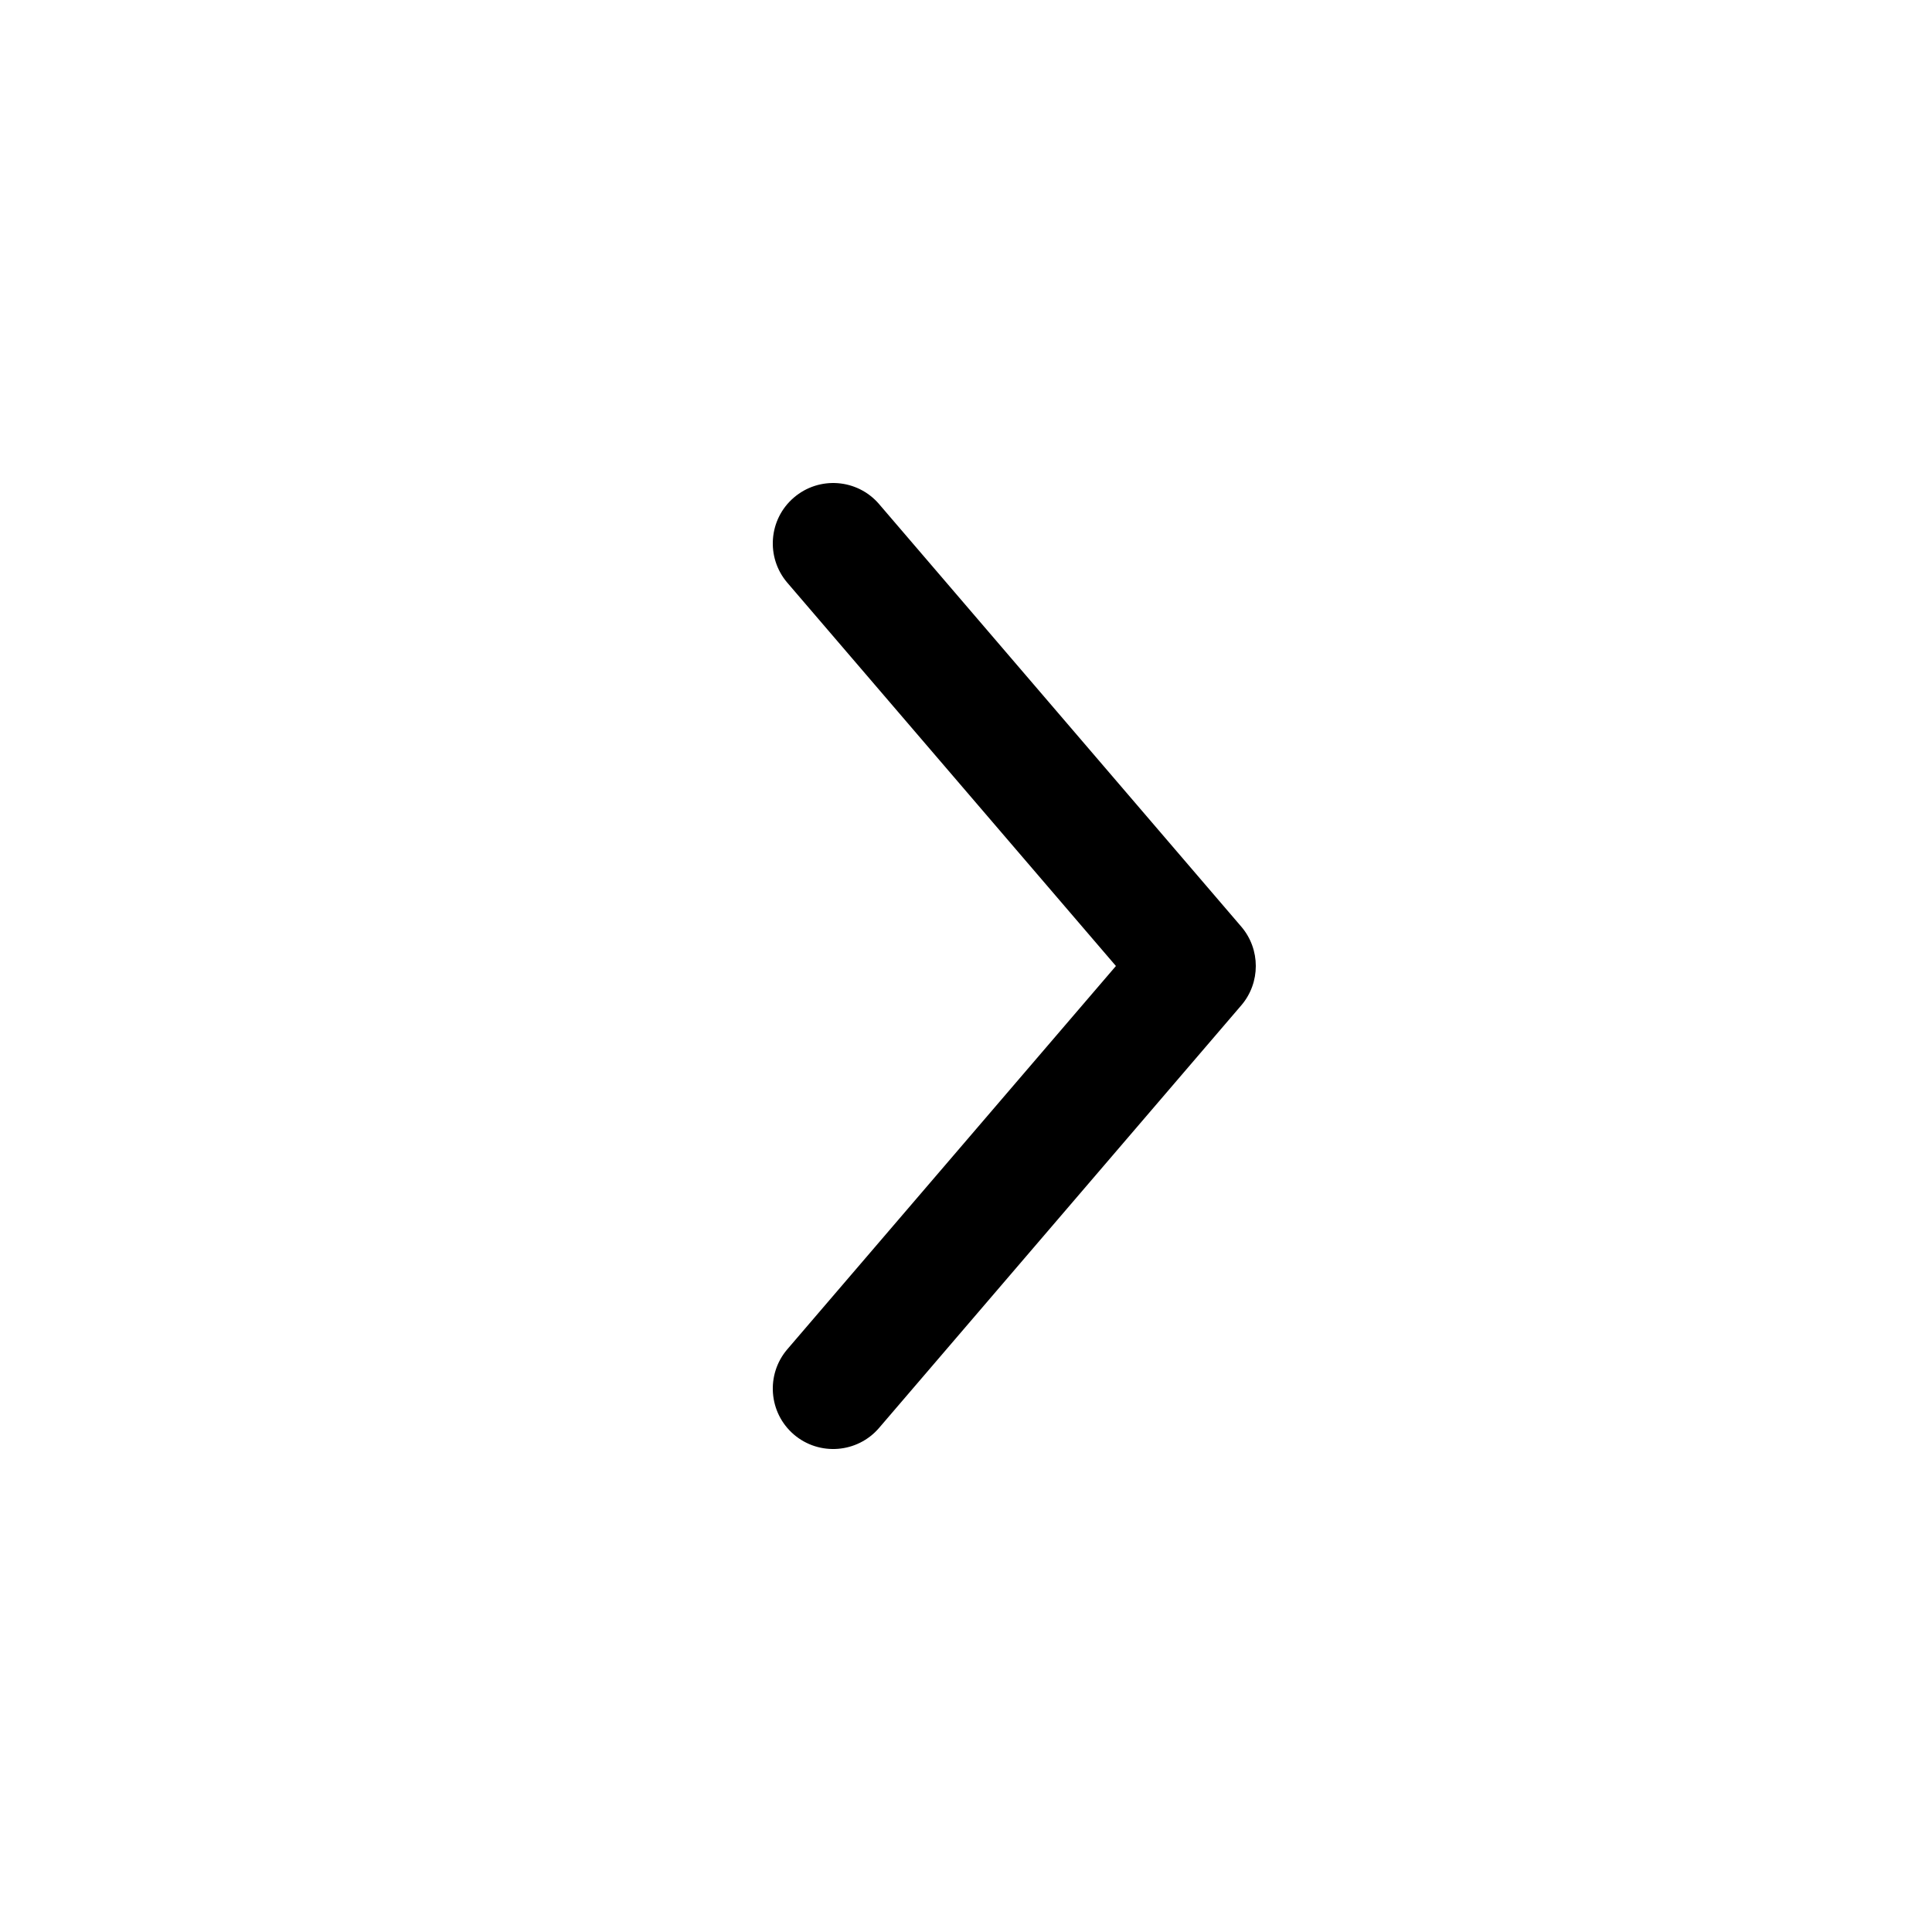
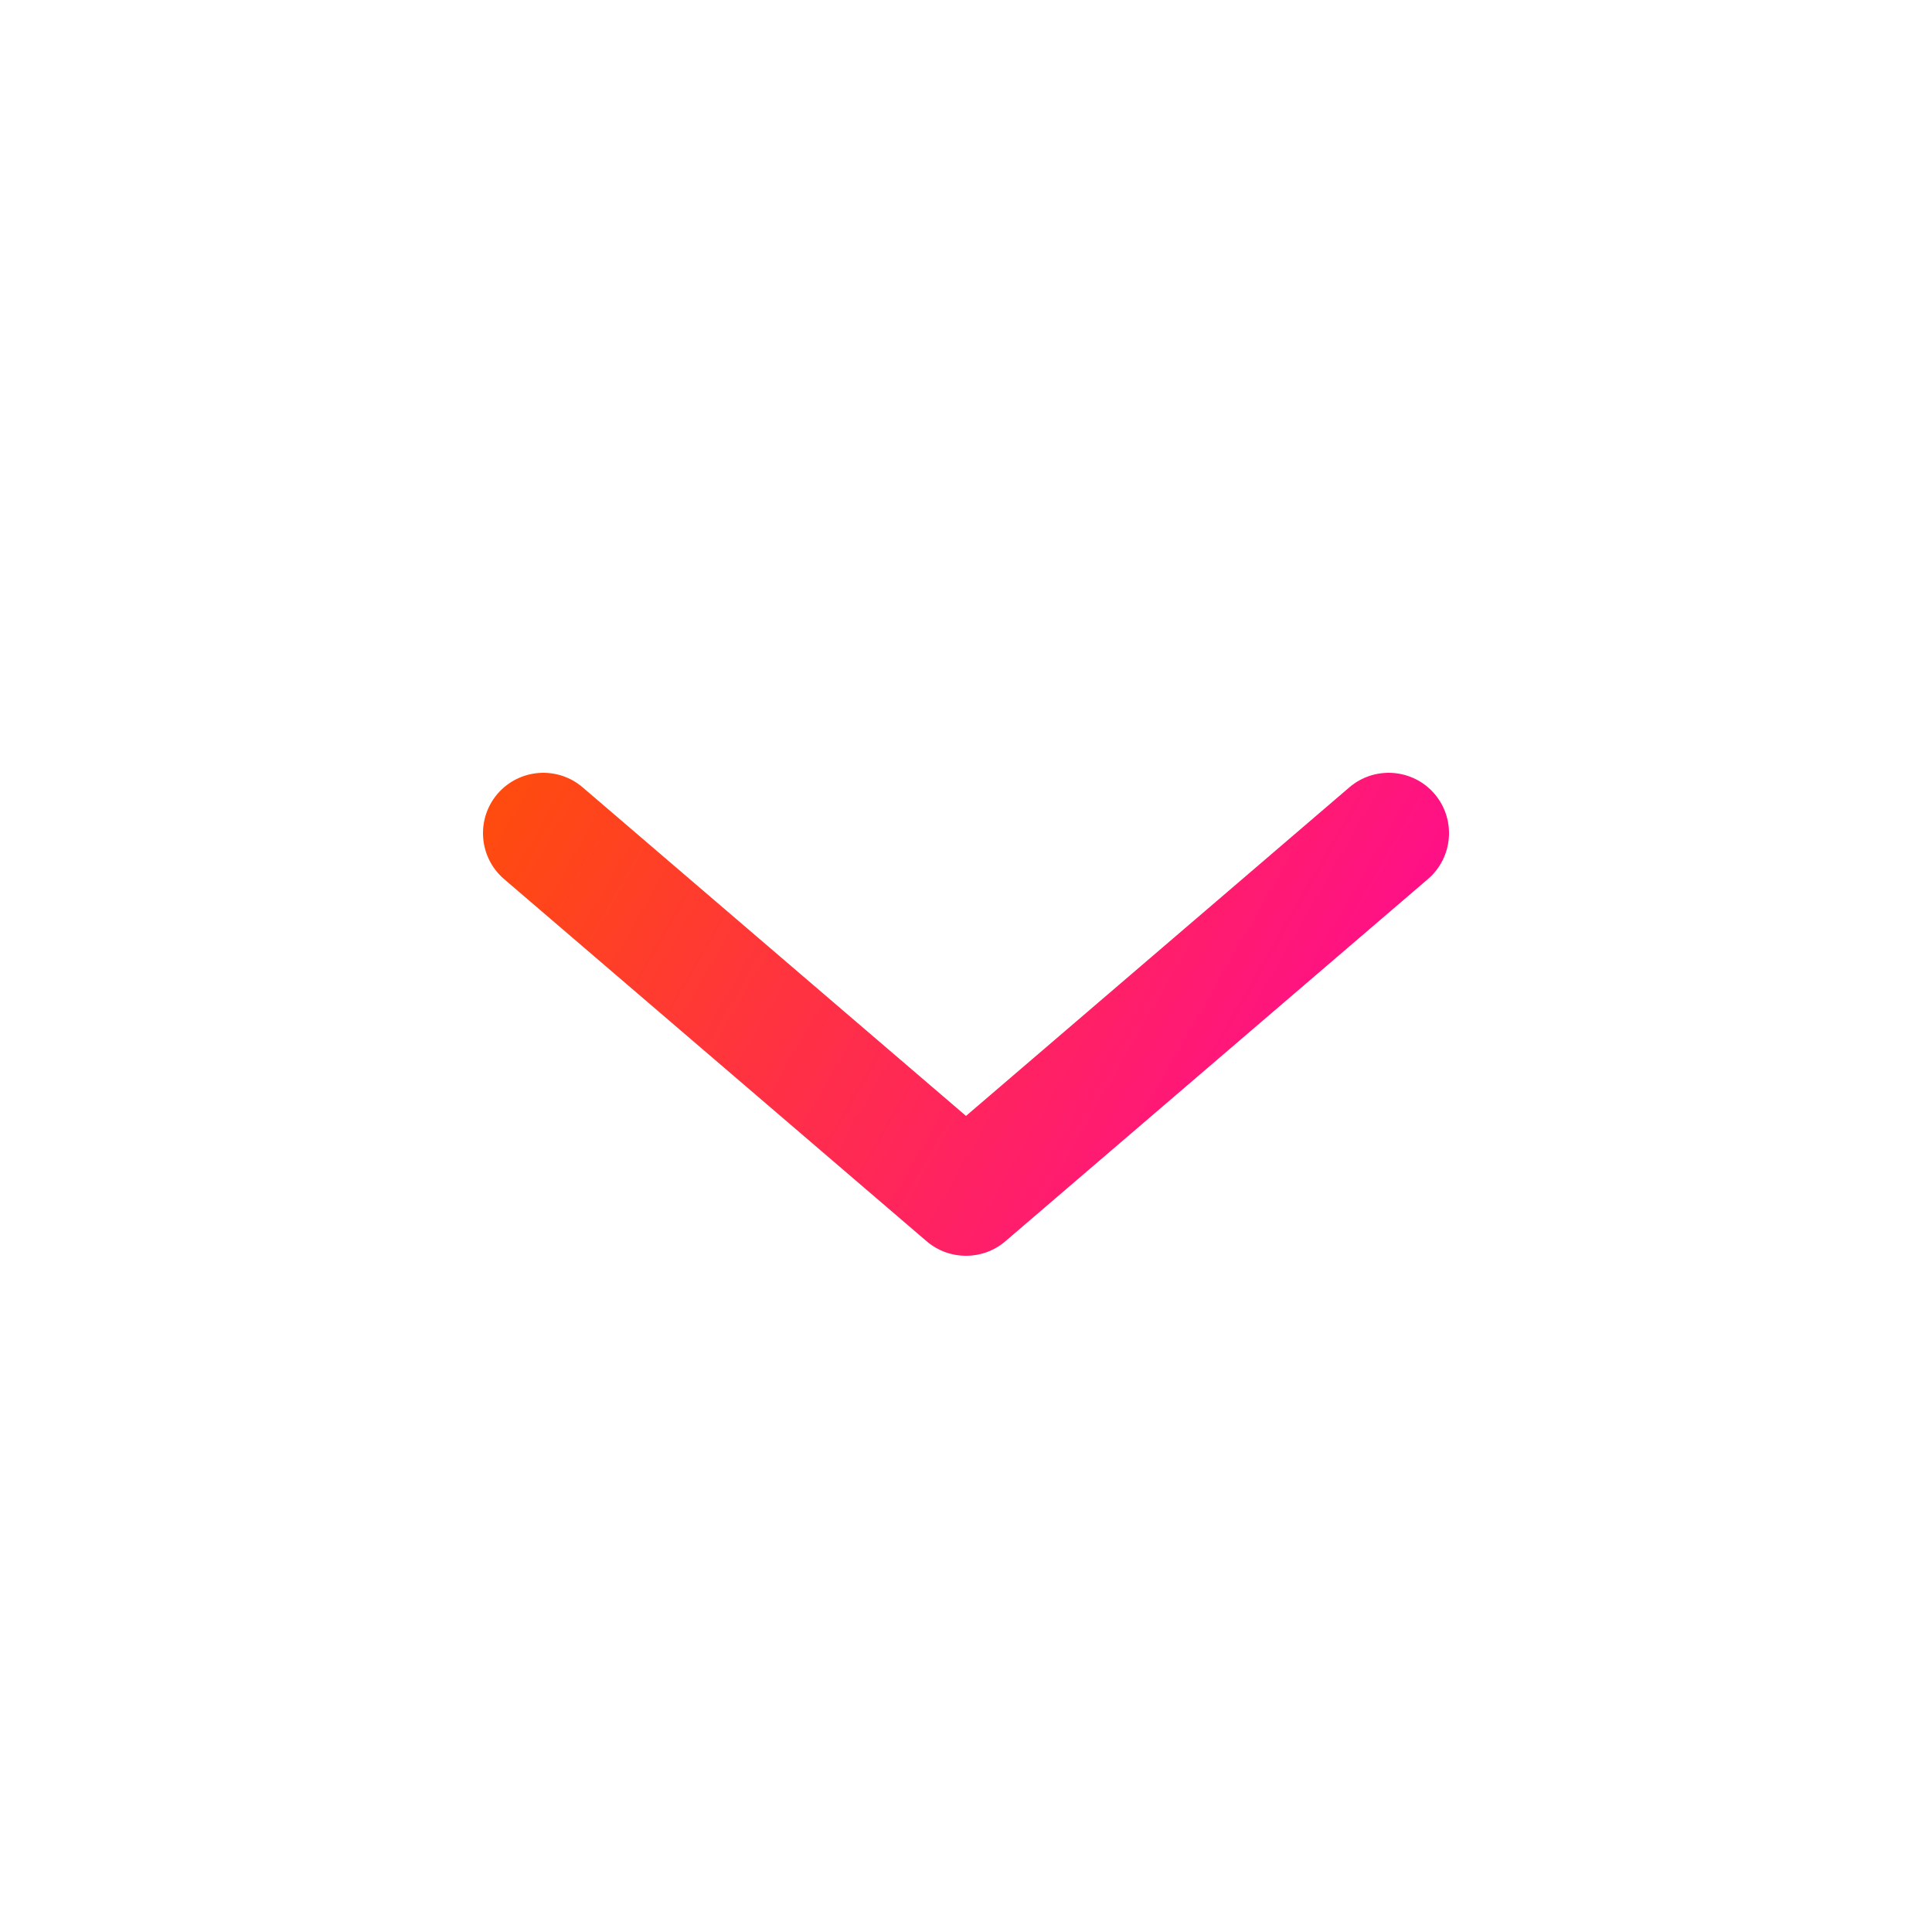
<svg xmlns="http://www.w3.org/2000/svg" width="20" height="20" viewBox="0 0 20 20" fill="none">
-   <g id="down-chevron 1">
-     <path id="Vector" d="M8.15 6.032C7.926 5.77 7.956 5.375 8.218 5.151C8.48 4.926 8.875 4.956 9.1 5.218L12.85 9.593C13.05 9.827 13.05 10.173 12.85 10.407L9.1 14.782C8.875 15.044 8.48 15.074 8.218 14.85C7.956 14.625 7.926 14.23 8.15 13.968L11.552 10L8.15 6.032Z" fill="black" />
-   </g>
+   <path d="M13.968 8.151C14.23 7.926 14.625 7.956 14.85 8.218C15.074 8.48 15.044 8.875 14.782 9.1L10.407 12.85C10.173 13.05 9.827 13.05 9.593 12.85L5.218 9.1C4.956 8.875 4.926 8.48 5.15 8.218C5.375 7.956 5.77 7.926 6.032 8.151L10 11.552L13.968 8.151Z" fill="url(#paint0_linear_8_1495)" />
+   <defs>
+     <linearGradient id="paint0_linear_8_1495" x1="4.105" y1="8" x2="14.736" y2="14.109" gradientUnits="userSpaceOnUse">
+       <stop stop-color="#FF5200" />
+       <stop offset="1" stop-color="#FF00A8" />
+     </linearGradient>
+   </defs>
</svg>
